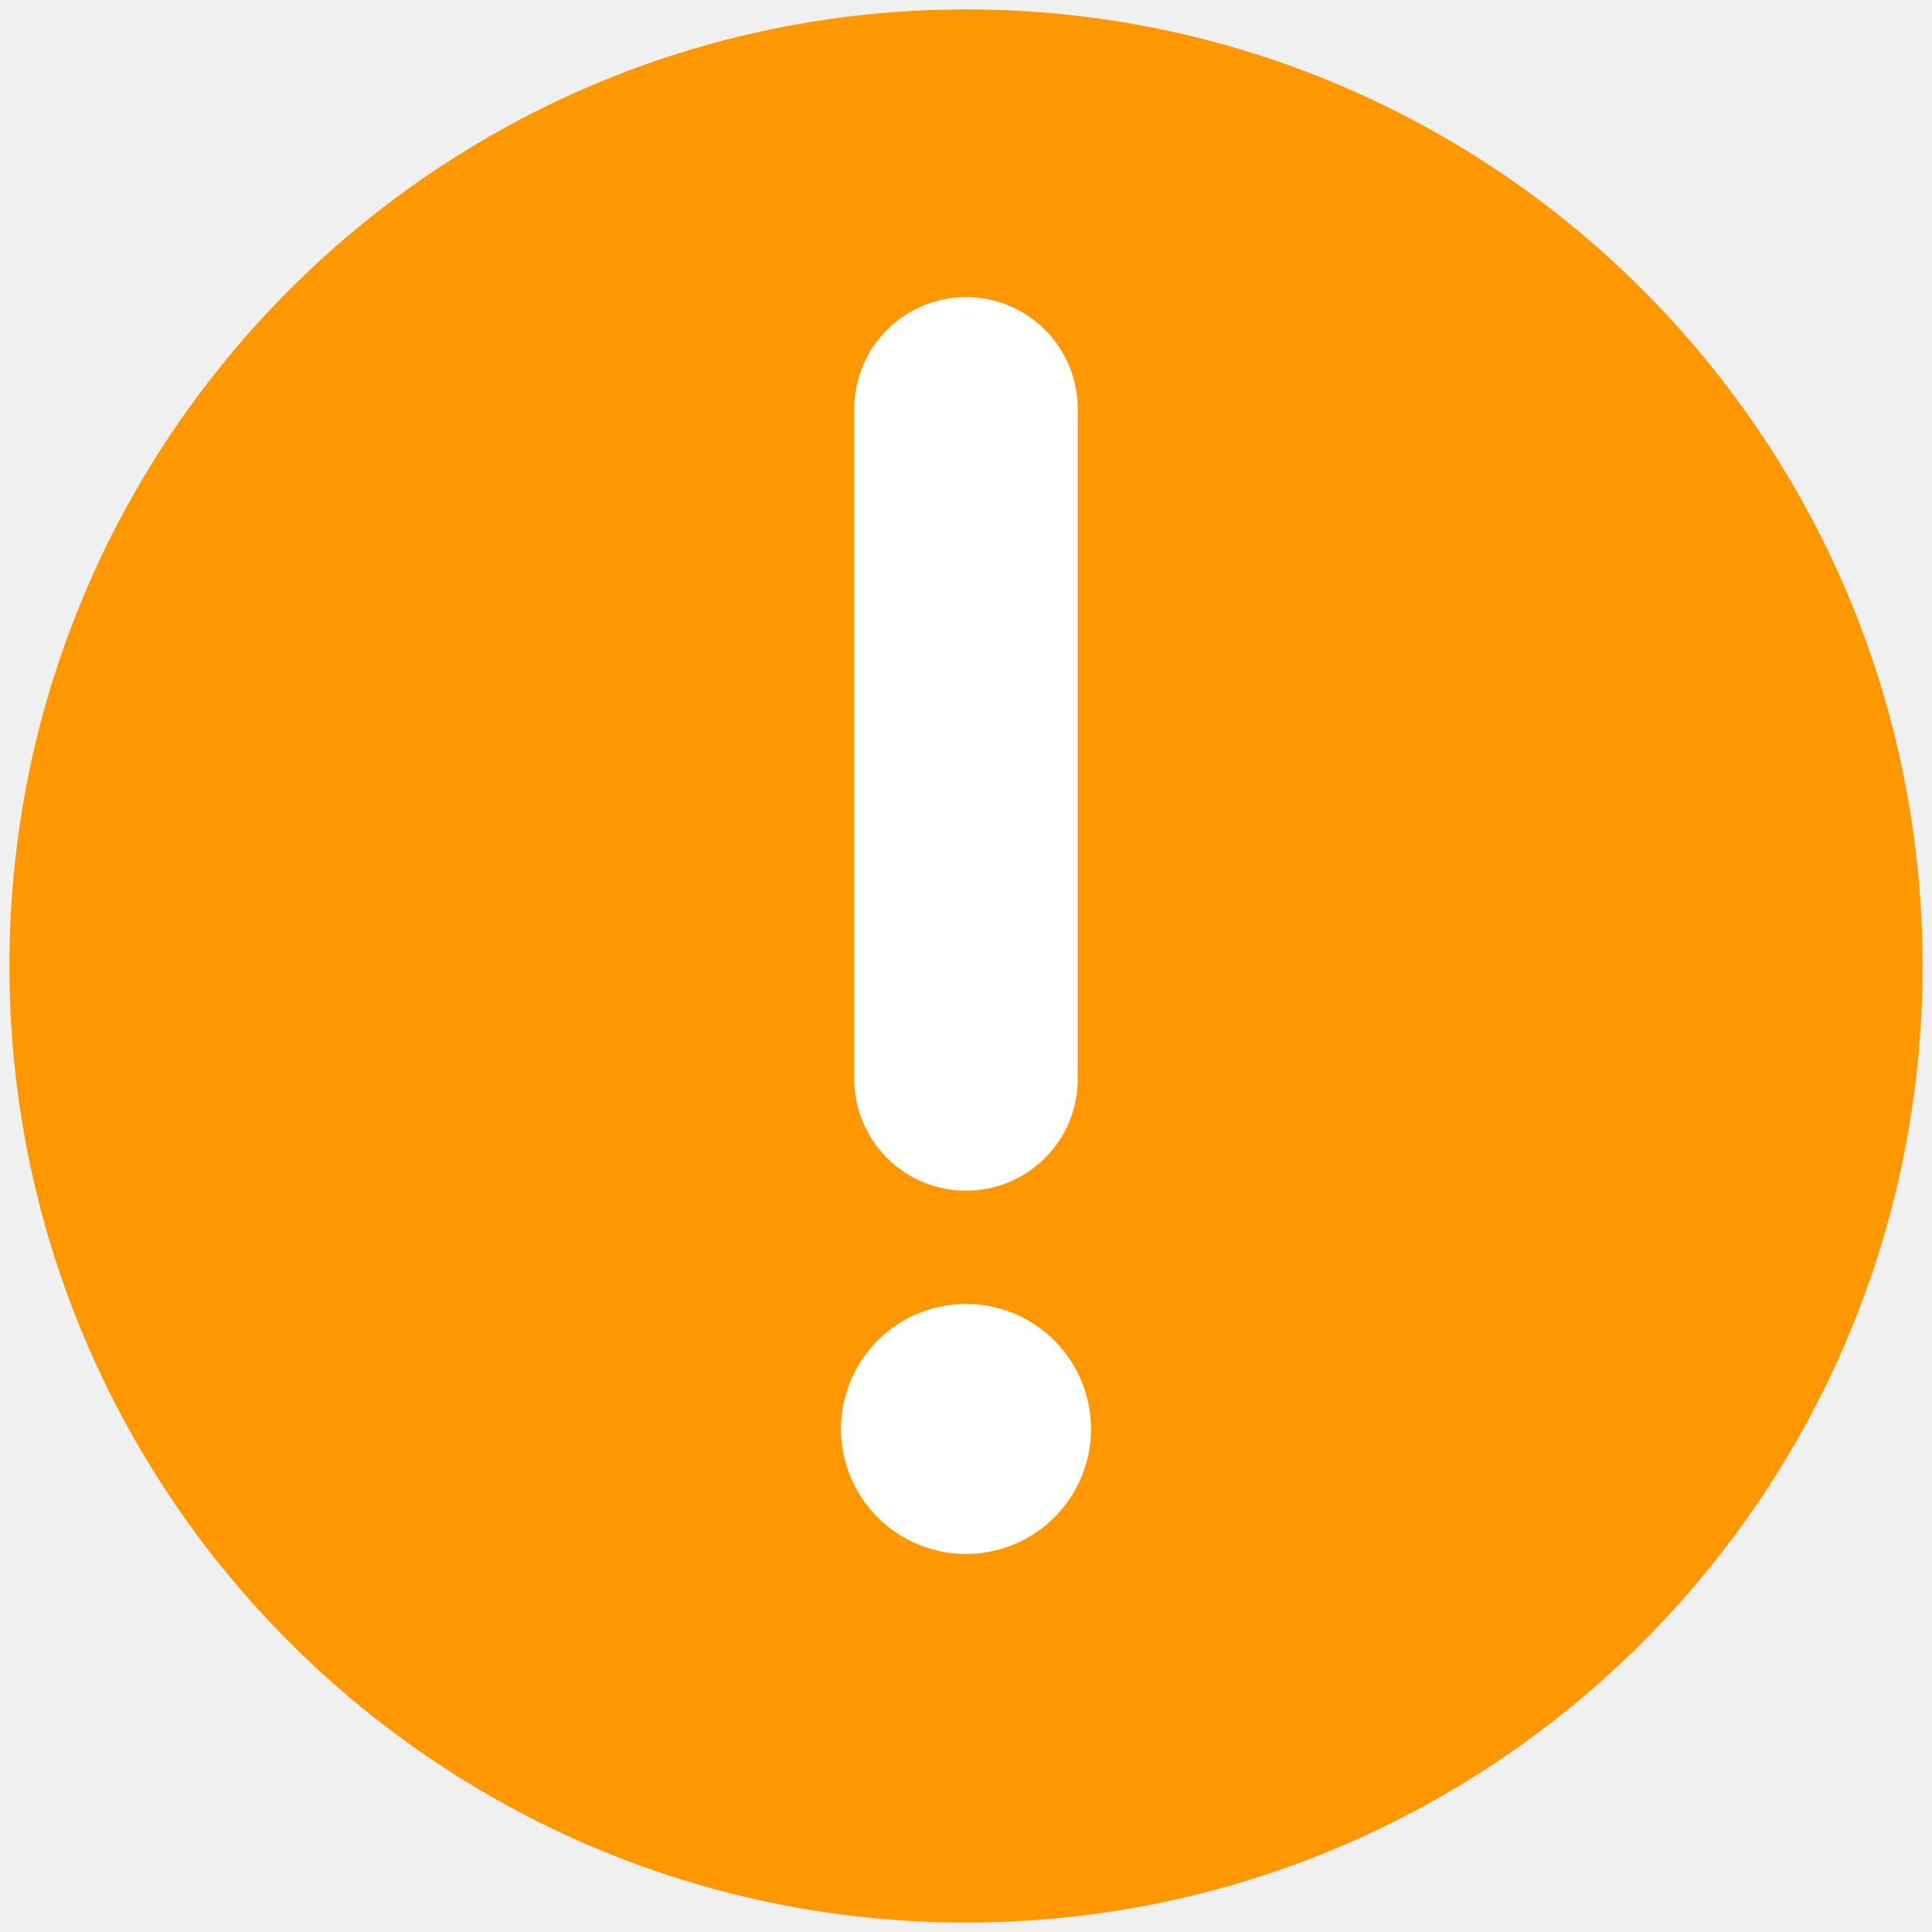
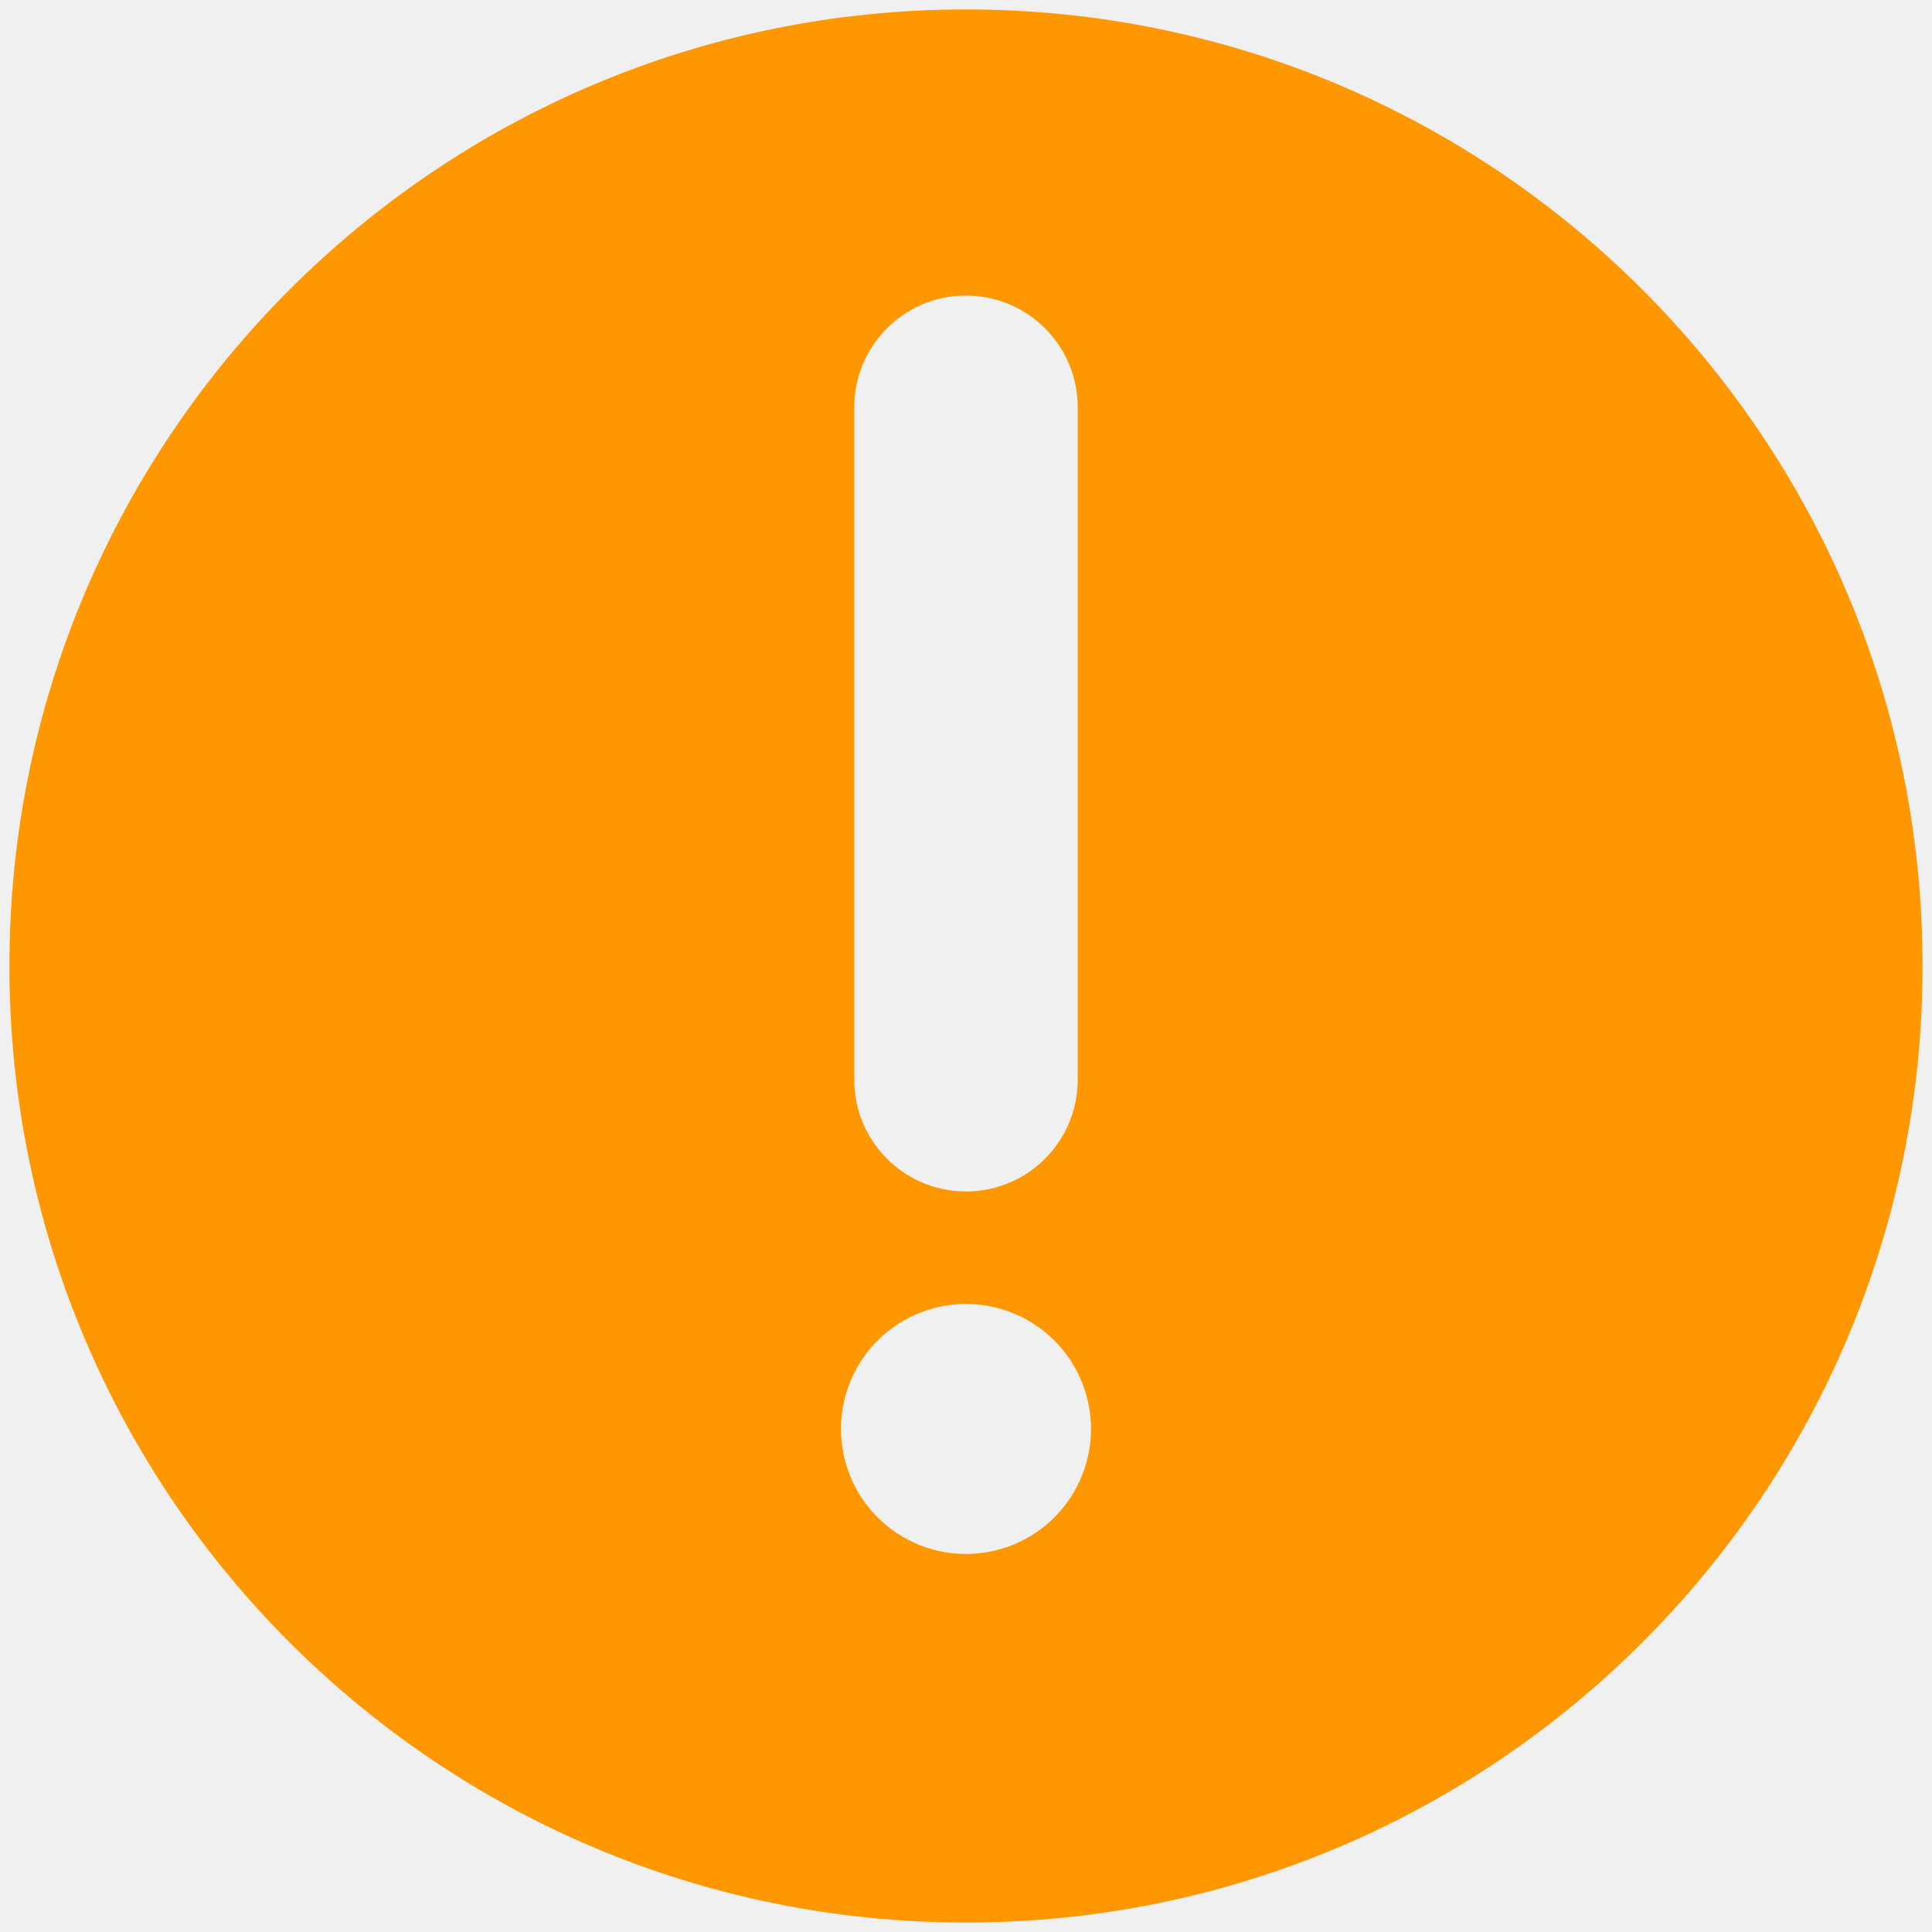
<svg xmlns="http://www.w3.org/2000/svg" width="100mm" height="100mm" viewBox="0 0 100 100" version="1.1" id="svg8">
  <defs id="defs2" />
  <g id="layer1" transform="translate(0,-197)">
-     <circle style="fill:#ff9800;fill-opacity:1;stroke:none;stroke-width:10.759;stroke-linecap:round;stroke-linejoin:round;stroke-miterlimit:4;stroke-dasharray:none;stroke-opacity:1" id="path863" cy="247" cx="50" r="49.512" />
+     <path style="fill:#ff9800;fill-opacity:1;stroke:none;stroke-width:40.663;stroke-linecap:round;stroke-linejoin:round;stroke-miterlimit:4;stroke-dasharray:none;stroke-opacity:1" d="M 188.977 1.846 A 187.131 187.131 0 0 0 1.846 188.977 A 187.131 187.131 0 0 0 188.977 376.107 A 187.131 187.131 0 0 0 376.107 188.977 A 187.131 187.131 0 0 0 188.977 1.846 z M 188.645 57.822 A 21.858 21.858 0 0 1 210.834 79.982 L 210.834 211.078 A 21.858 21.858 0 1 1 167.119 211.078 L 167.119 79.982 A 21.858 21.858 0 0 1 188.645 57.822 z M 188.713 255.094 A 24.453 24.453 0 0 1 212.254 272.057 L 212.268 272.098 A 24.453 24.453 0 0 1 196.434 302.832 A 24.453 24.453 0 0 1 165.691 287.012 A 24.453 24.453 0 0 1 181.498 256.264 A 24.453 24.453 0 0 1 188.713 255.094 z " transform="matrix(0.2645833,0,0,0.2645833,0,197)" id="path863" />
    <text xml:space="preserve" style="font-style:normal;font-weight:normal;font-size:14.233px;line-height:1.25;font-family:sans-serif;letter-spacing:0px;word-spacing:0px;fill:#000000;fill-opacity:1;stroke:none;stroke-width:0.356" x="-5.931" y="189.476" id="text838">
      <tspan id="tspan836" x="-5.931" y="202.069" style="stroke-width:0.356" />
    </text>
-     <path style="fill:#ffffff;fill-opacity:1;stroke:none;stroke-width:11.566;stroke-linecap:round;stroke-linejoin:round;stroke-miterlimit:4;stroke-dasharray:none;stroke-opacity:1" id="path2183" d="m 56.162,268.993 a 6.47,6.47 0 0 1 -4.189,8.132 6.47,6.47 0 0 1 -8.134,-4.186 6.47,6.47 0 0 1 4.182,-8.136 6.47,6.47 0 0 1 8.137,4.179" />
-     <path style="fill:none;stroke:#ffffff;stroke-width:11.566;stroke-linecap:round;stroke-linejoin:miter;stroke-miterlimit:4;stroke-dasharray:none;stroke-opacity:1" d="M 50,218.163 V 252.848" id="path2185" />
  </g>
</svg>
